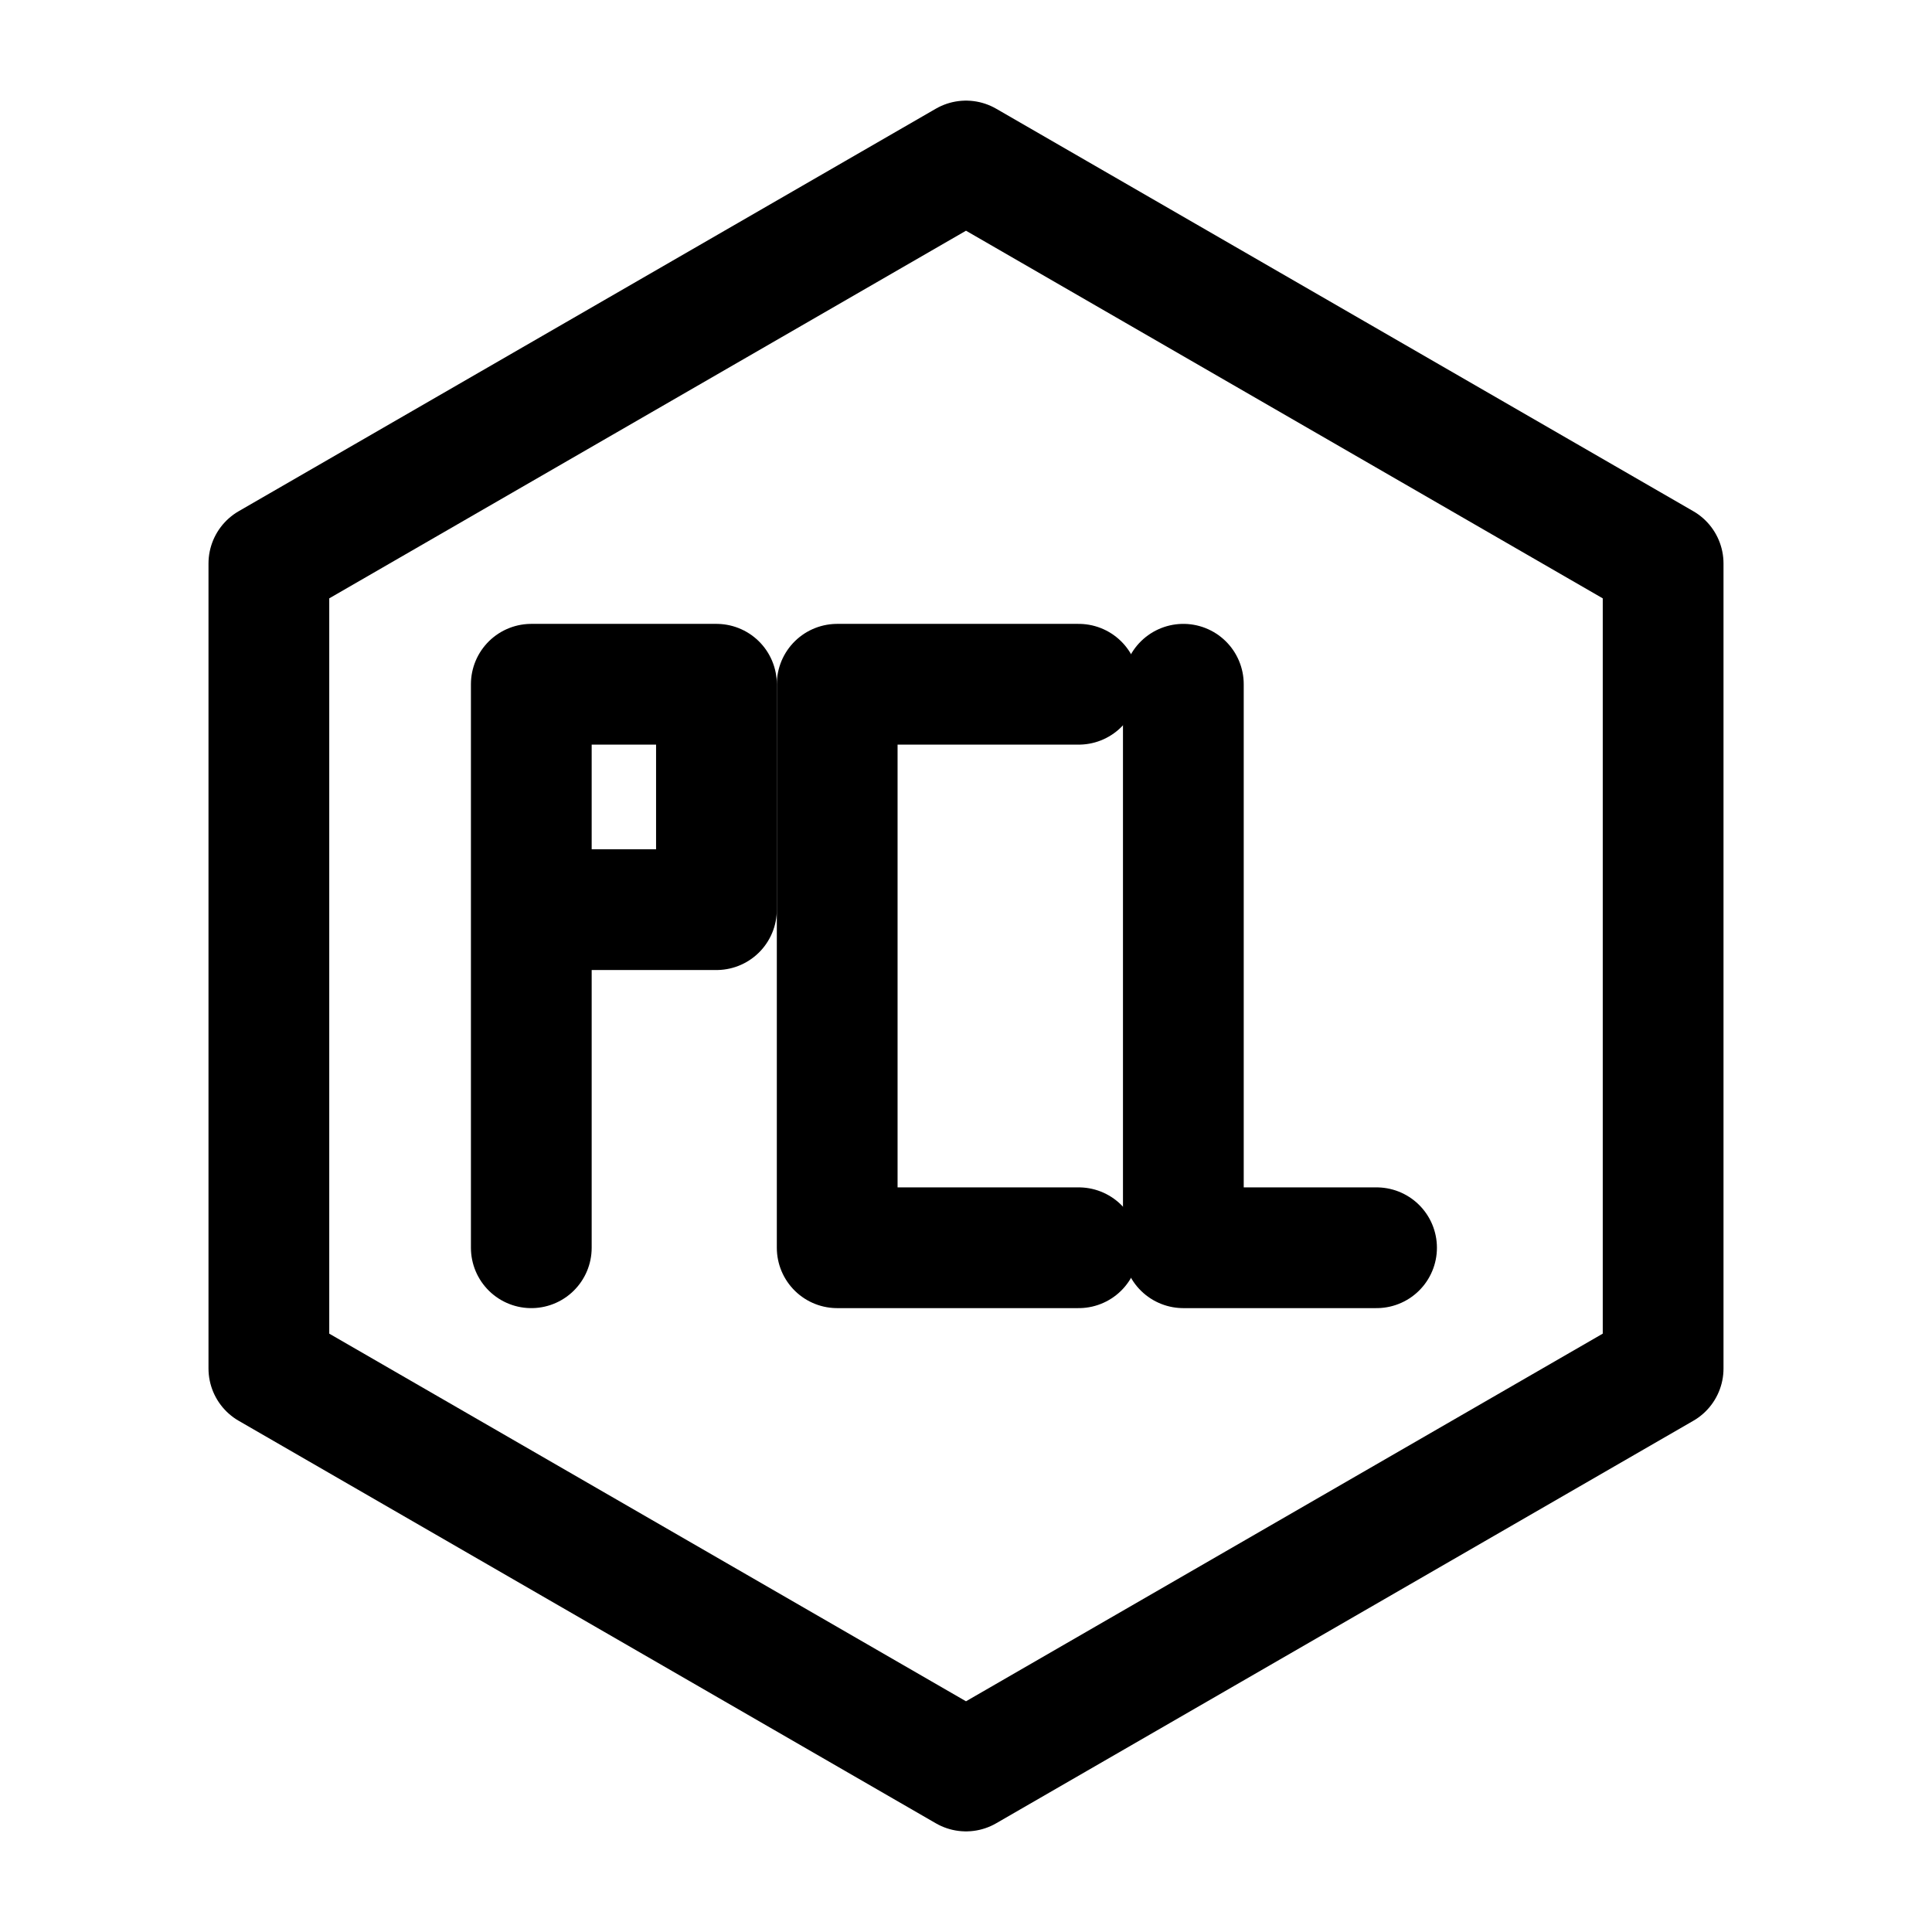
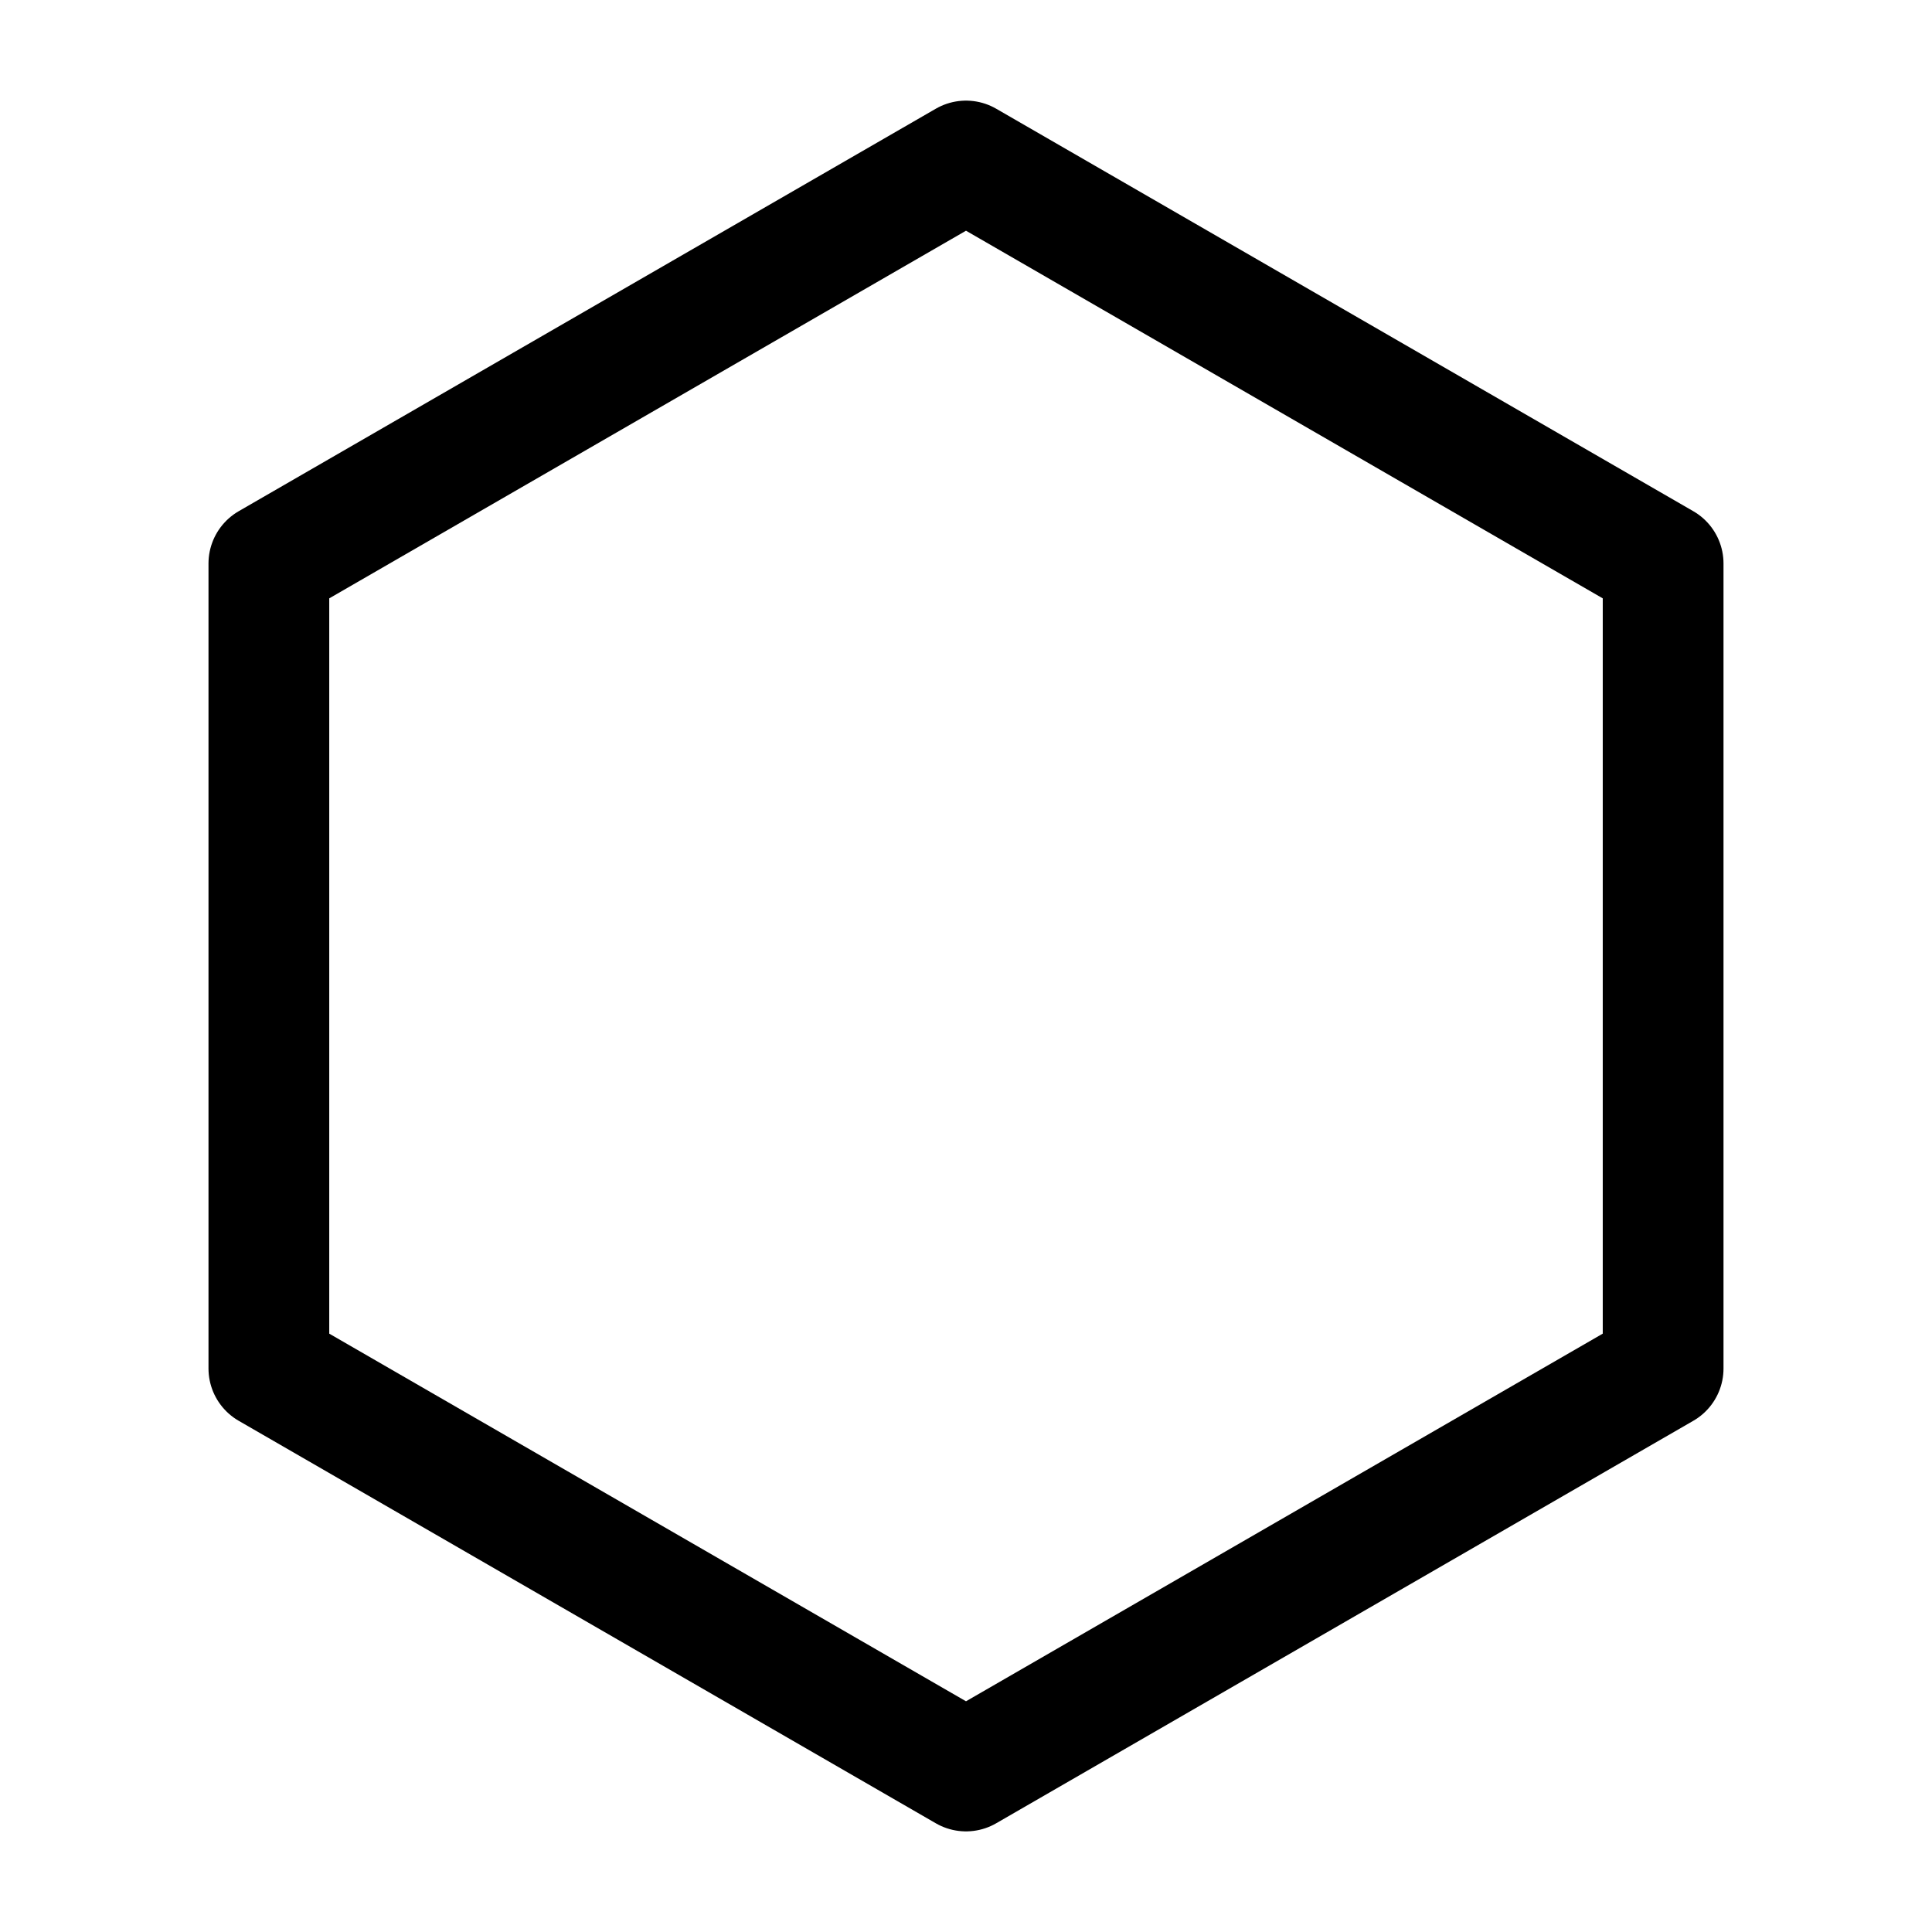
<svg xmlns="http://www.w3.org/2000/svg" viewBox="0 0 24 24" fill="none" stroke="currentColor" stroke-width="1.5" stroke-linecap="round" stroke-linejoin="round">
  <path d="M12 2 L20.66 7 V17 L12 22 L3.34 17 V7 Z" />
-   <path d="M6.6 15.5 V8.5 H8.9 V11.3 H6.6" />
-   <path d="M13.4 8.5 H10.4 V15.5 H13.4" />
-   <path d="M14.7 8.5 V15.5 H17.1" />
</svg>
